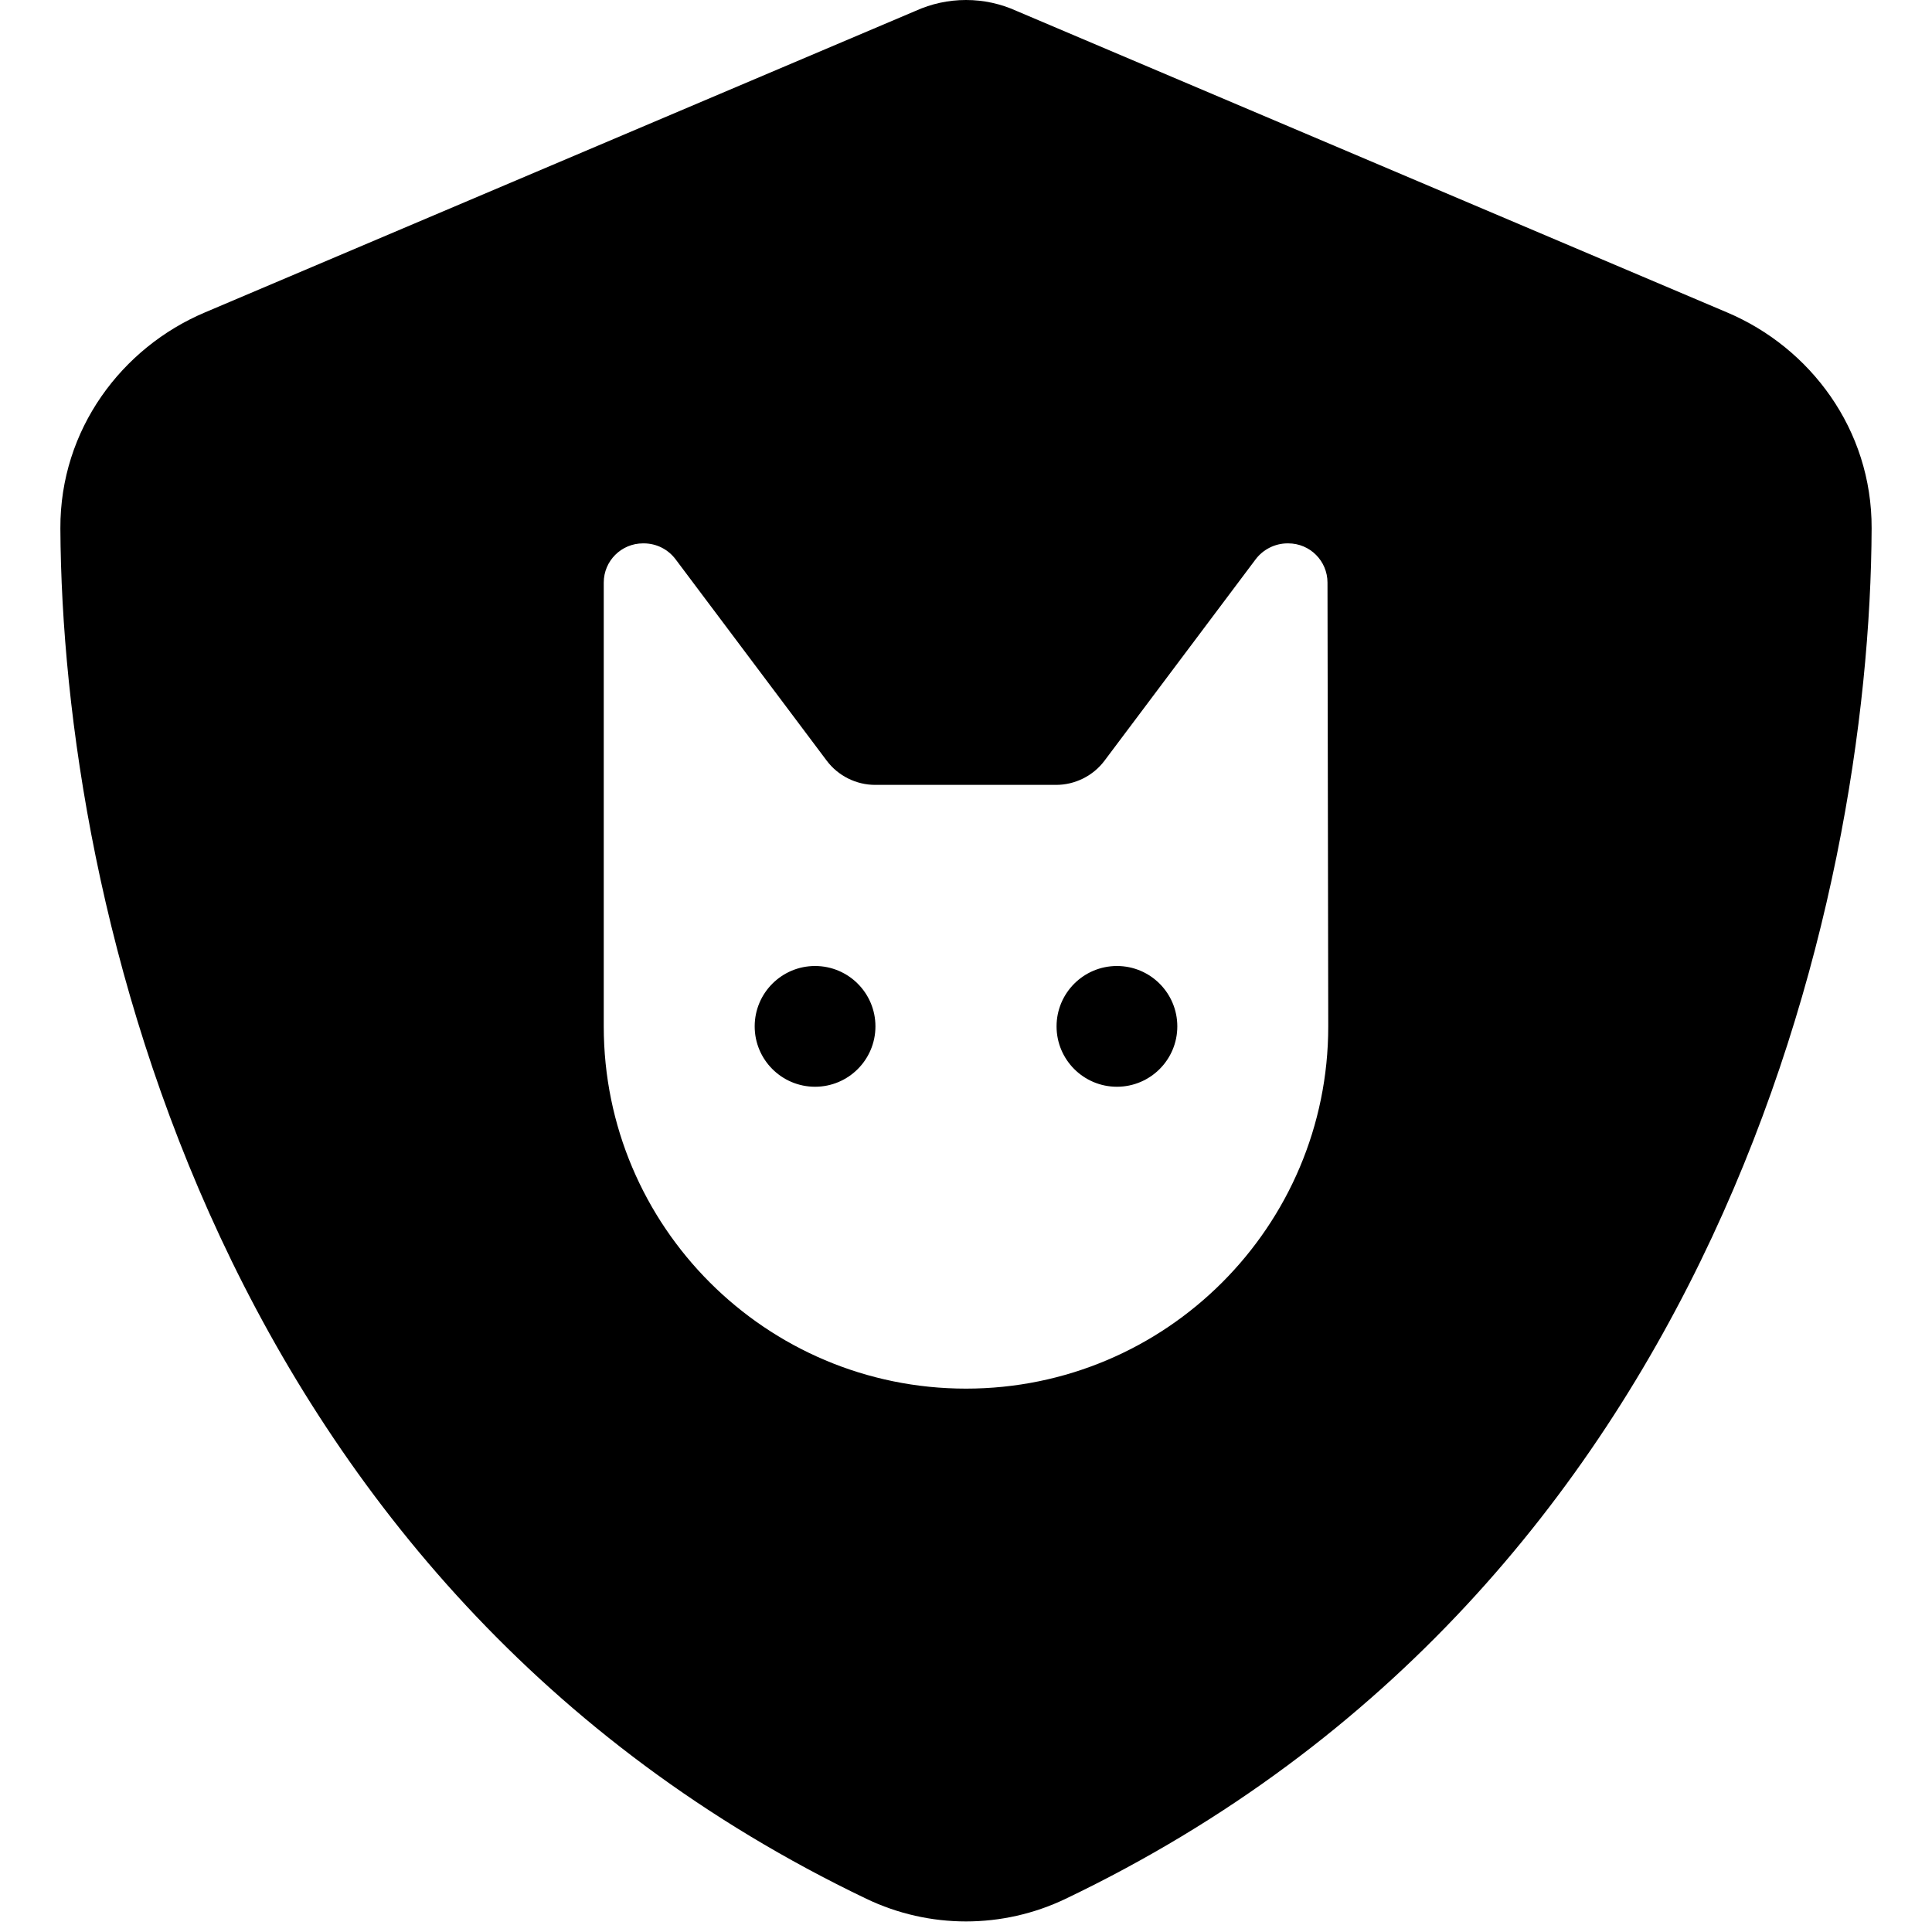
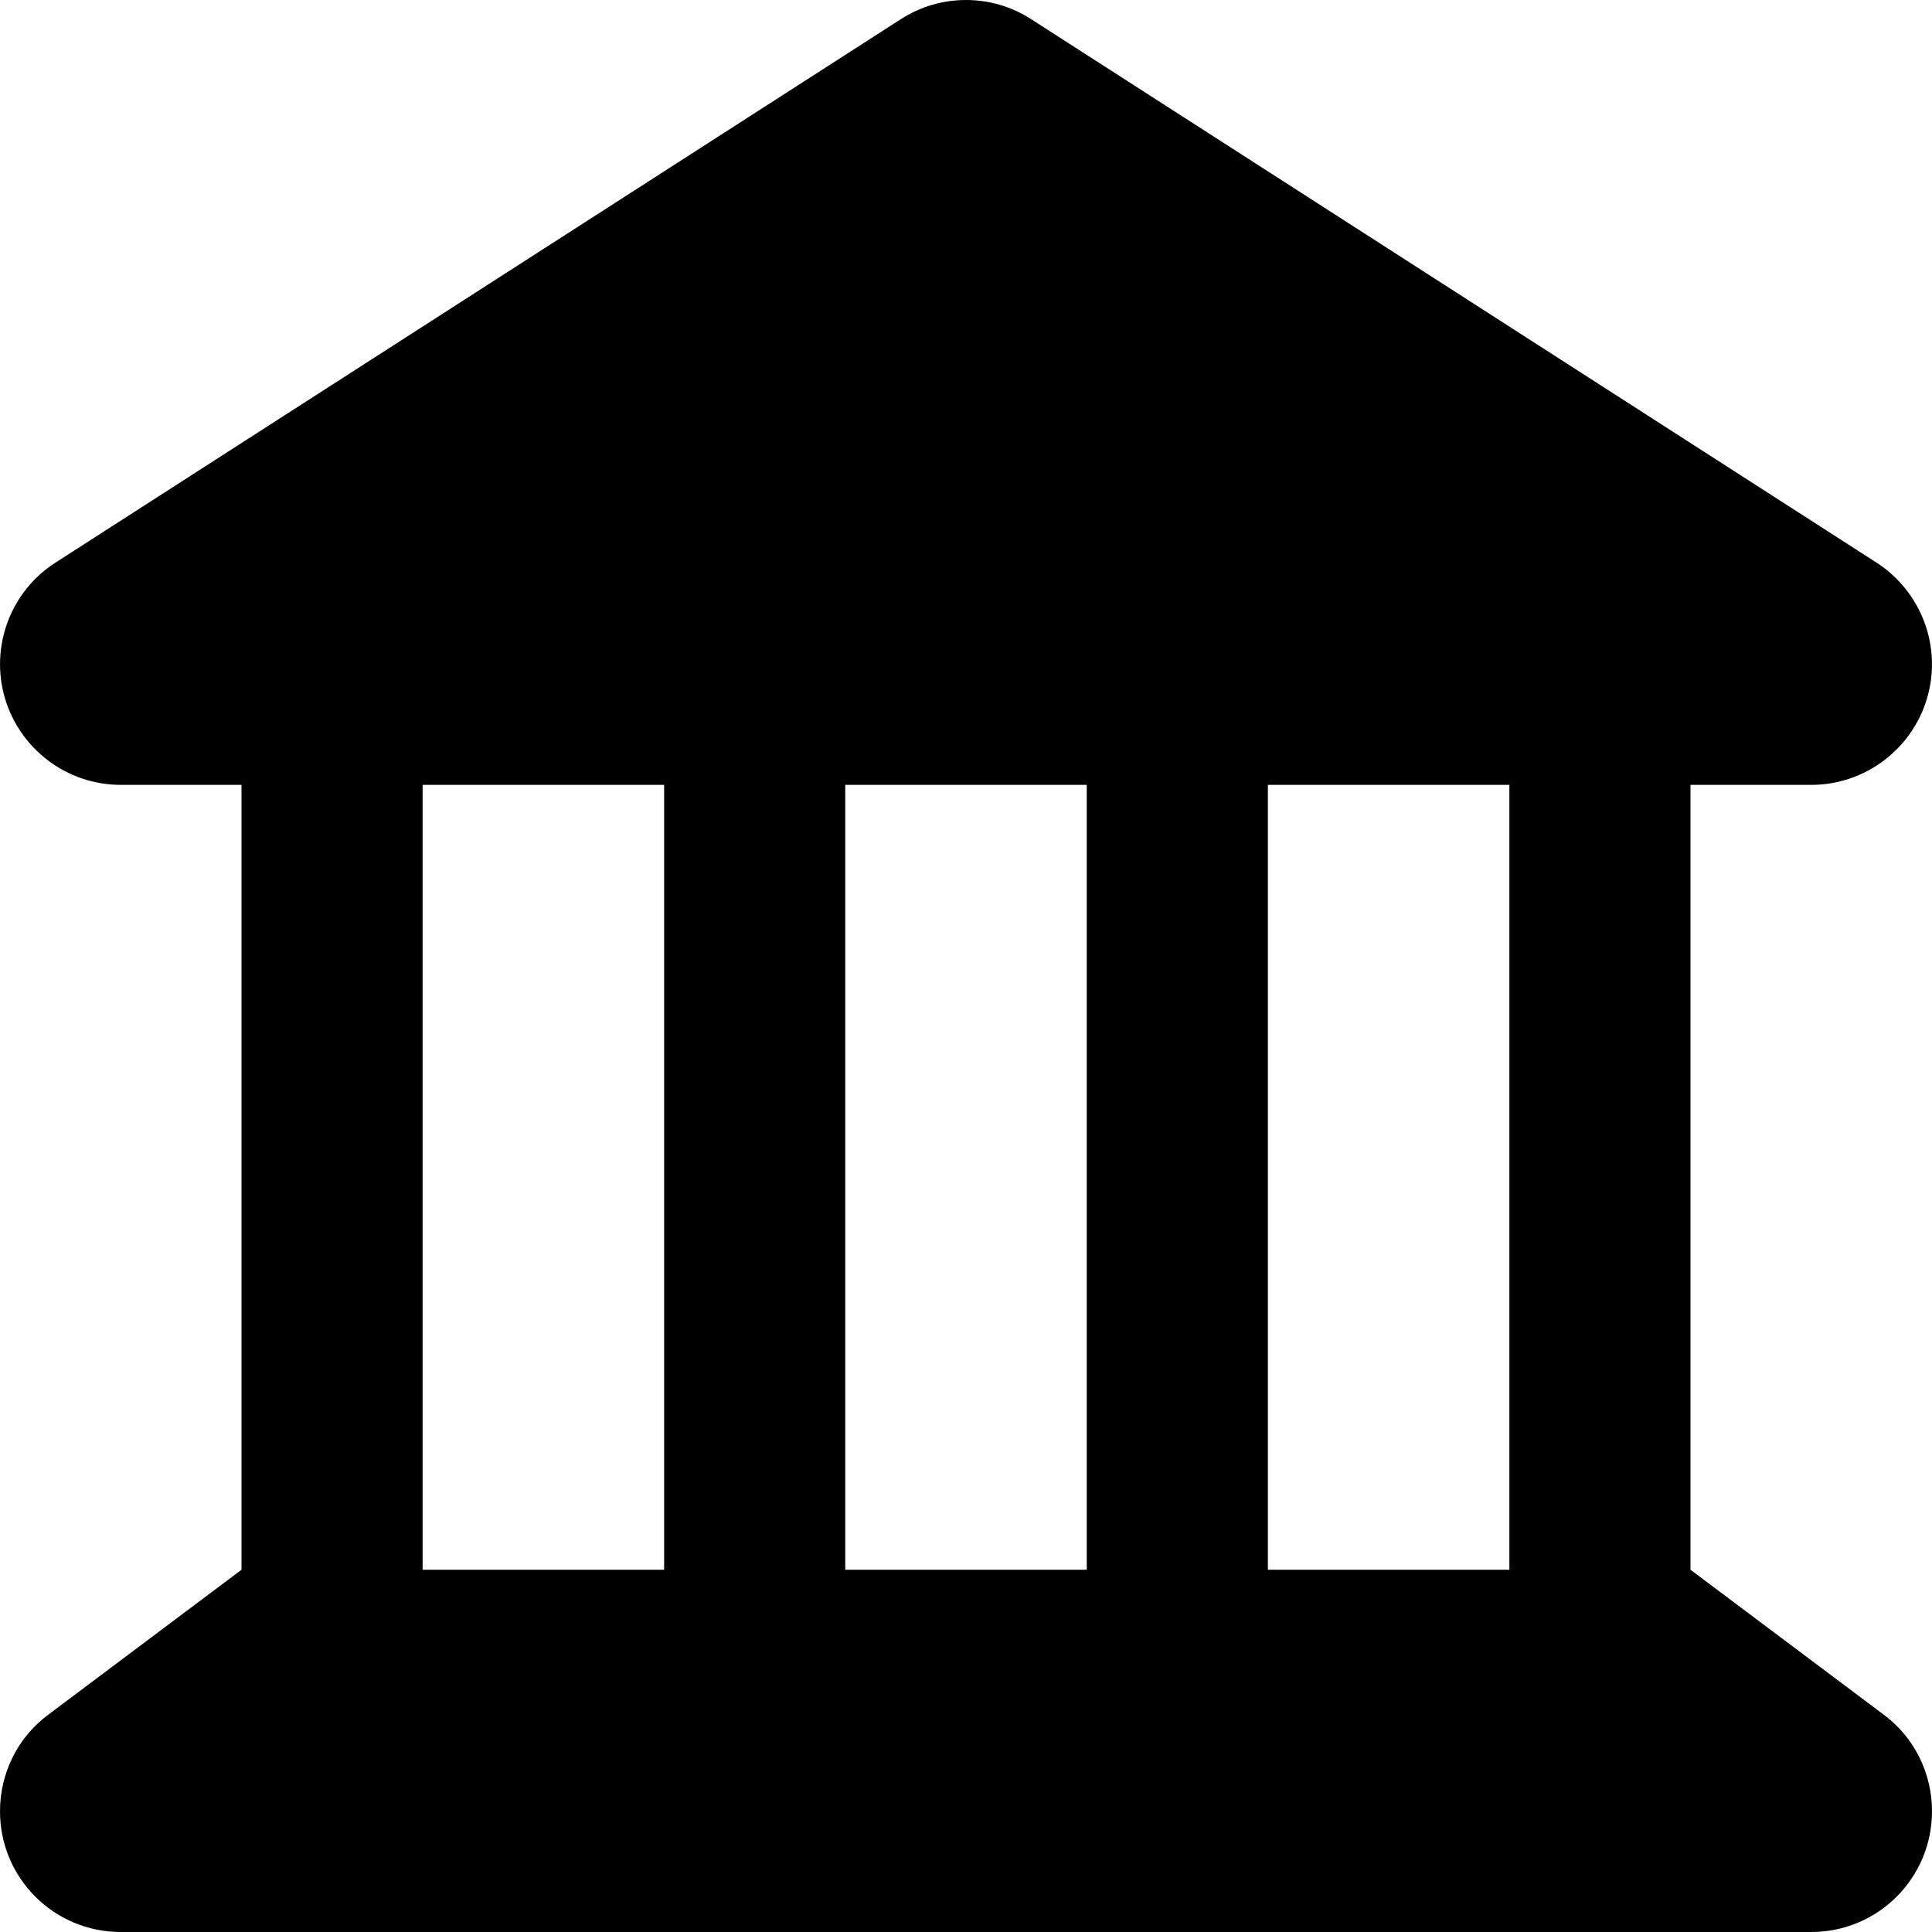
<svg xmlns="http://www.w3.org/2000/svg" viewBox="0 0 512 512">
-   <path fill="currentColor" d="M269.4 2.9C265.2 1 260.7 0 256 0s-9.2 1-13.4 2.9L54.3 82.8c-22 9.3-38.4 31-38.3 57.2 .5 99.2 41.3 280.7 213.6 363.2 16.7 8 36.1 8 52.8 0 172.4-82.5 213.2-264 213.6-363.2 .1-26.2-16.3-47.9-38.3-57.2L269.4 2.9zM160 154.4c0-5.8 4.7-10.4 10.4-10.4l.2 0c3.4 0 6.5 1.6 8.5 4.3l40 53.3c3 4 7.8 6.4 12.8 6.4l48 0c5 0 9.8-2.4 12.8-6.4l40-53.3c2-2.7 5.2-4.3 8.5-4.3l.2 0c5.8 0 10.4 4.7 10.4 10.4L352 272c0 53-43 96-96 96s-96-43-96-96l0-117.6zM216 288a16 16 0 1 0 0-32 16 16 0 1 0 0 32zm96-16a16 16 0 1 0 -32 0 16 16 0 1 0 32 0z" />
+   <path fill="currentColor" d="M238.7 5.1c10.5-6.8 24.1-6.8 34.6 0l224 144c11.9 7.7 17.4 22.3 13.4 35.9s-16.5 23-30.7 23l-32 0 0 208 51.2 38.4c8.1 6 12.8 15.5 12.8 25.6 0 17.7-14.3 32-32 32L32 512c-17.7 0-32-14.3-32-32 0-10.1 4.7-19.6 12.8-25.6l51.2-38.4 0 0 0-208-32 0c-14.2 0-26.7-9.4-30.7-23s1.5-28.3 13.4-35.9l224-144zM336 208l0 208 64 0 0-208-64 0zM224 416l64 0 0-208-64 0 0 208zM112 208l0 208 64 0 0-208-64 0z" />
</svg>
